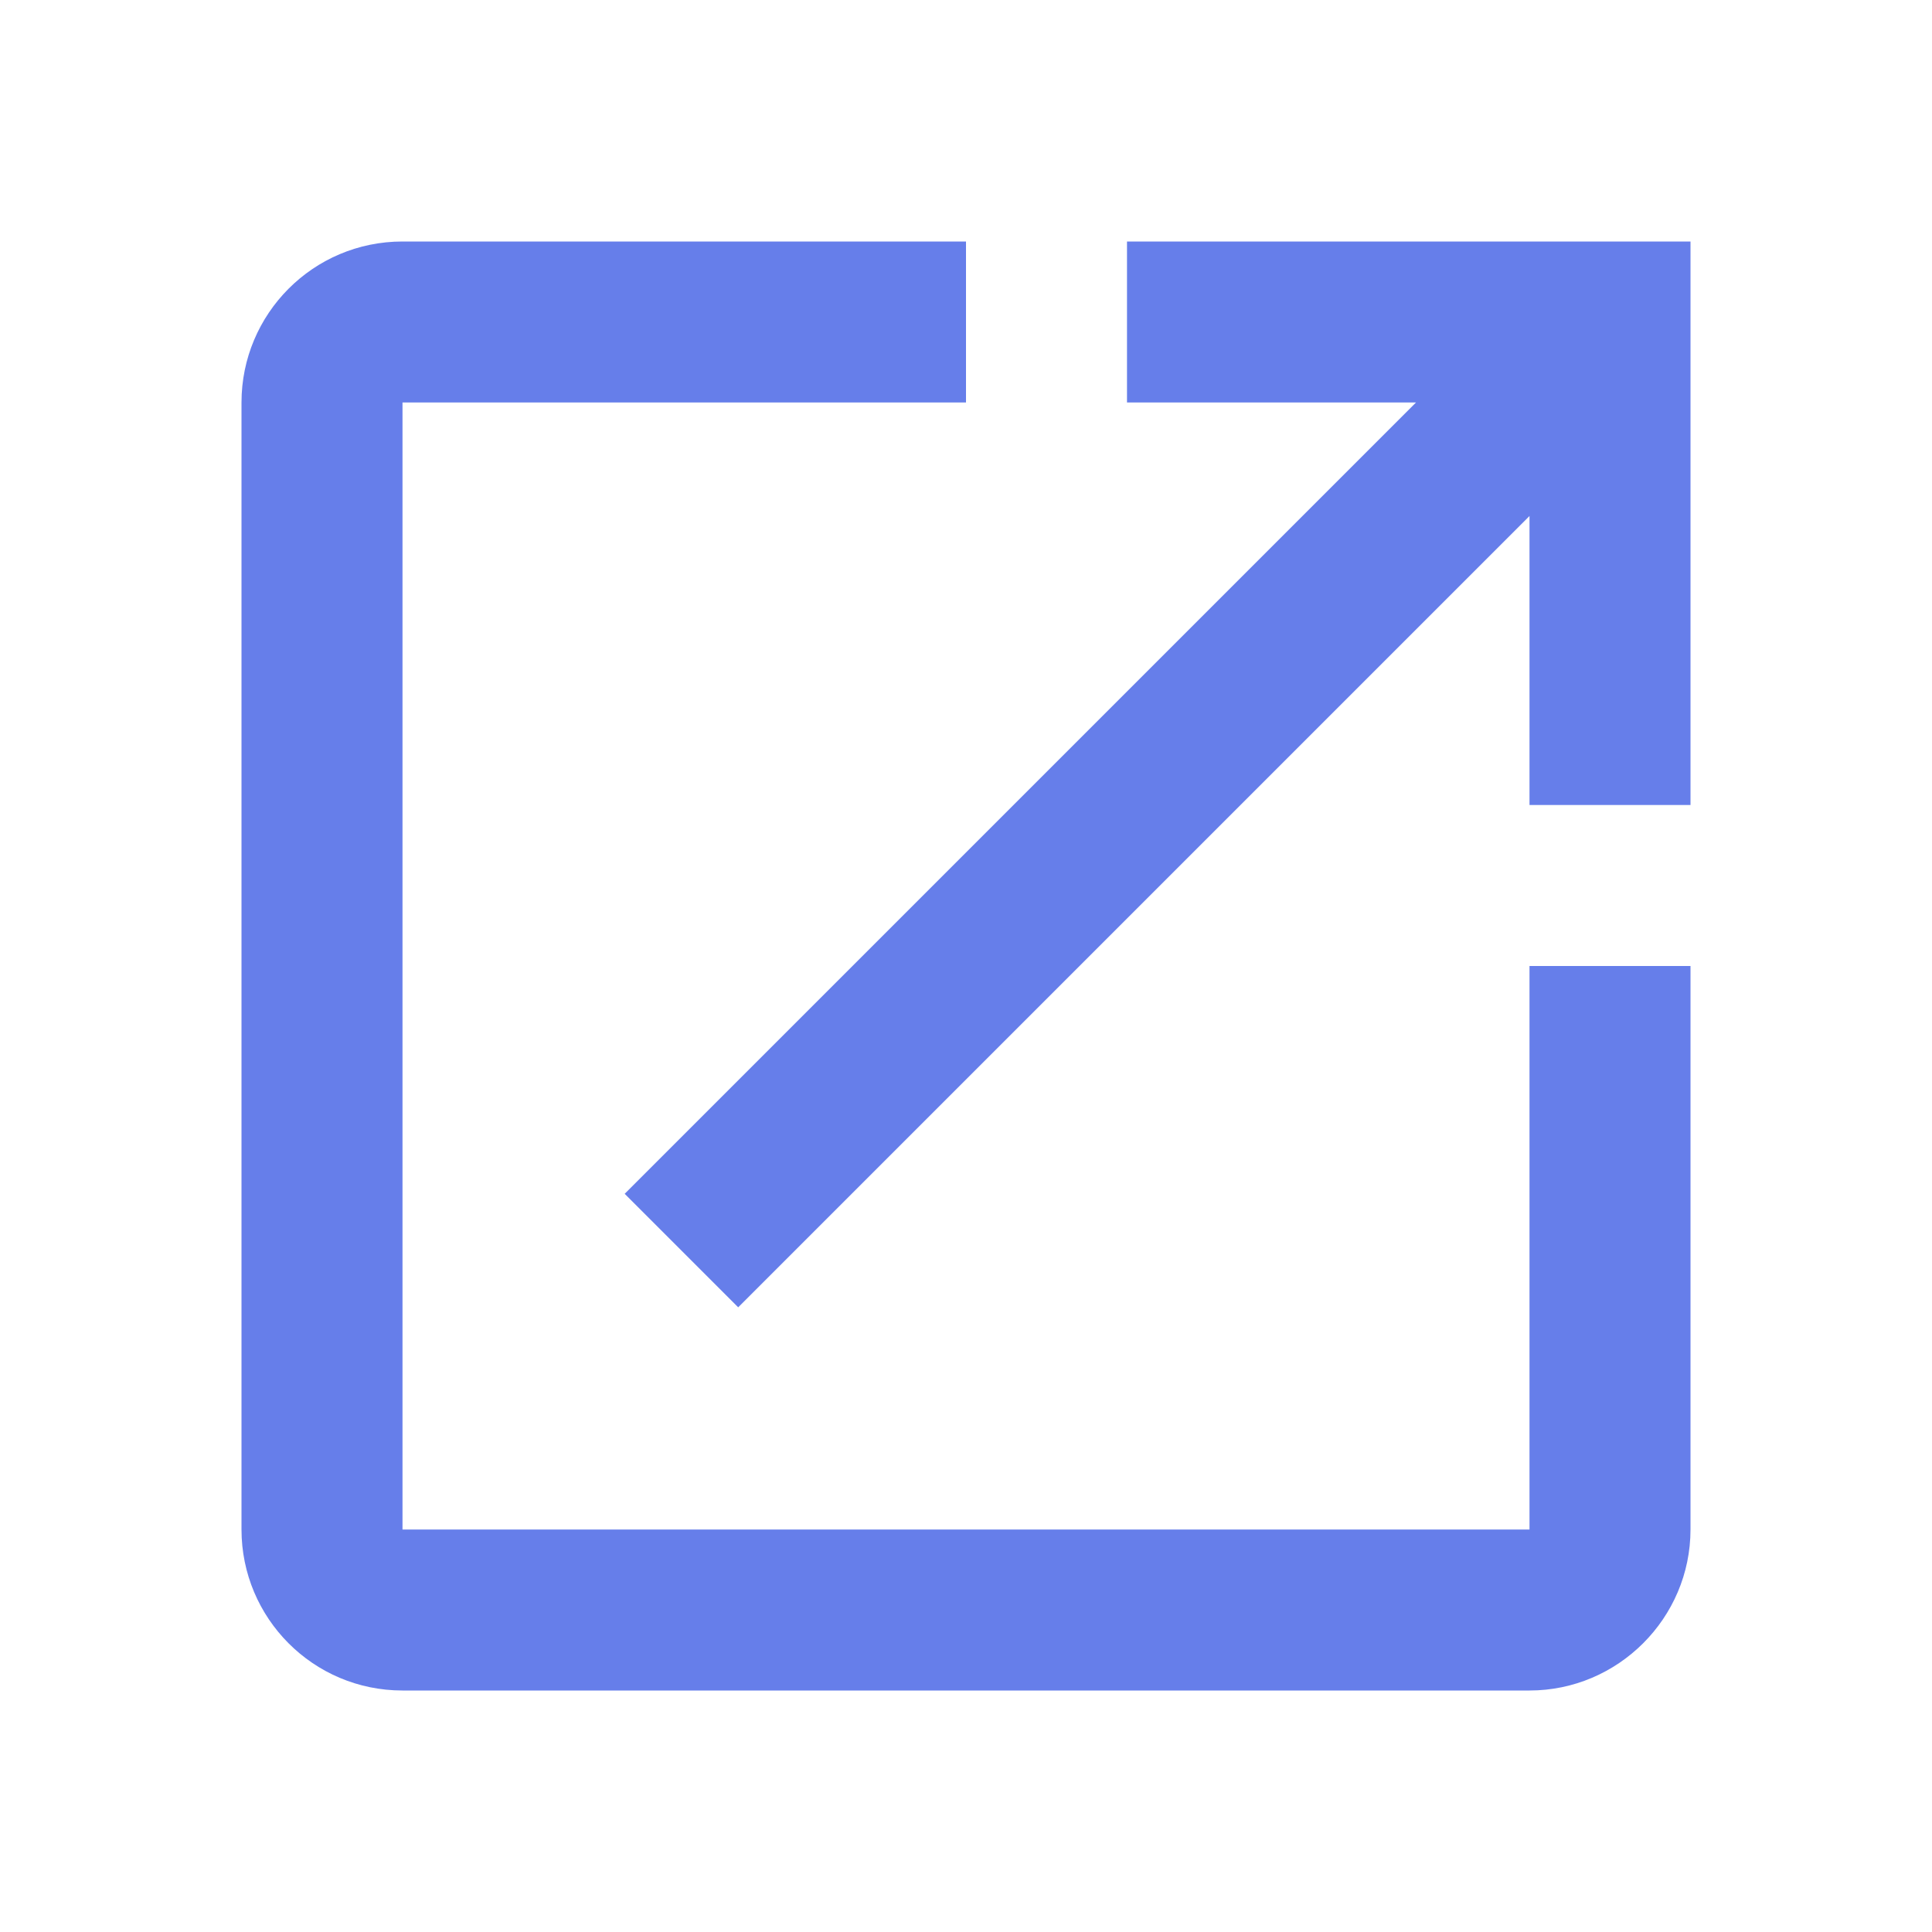
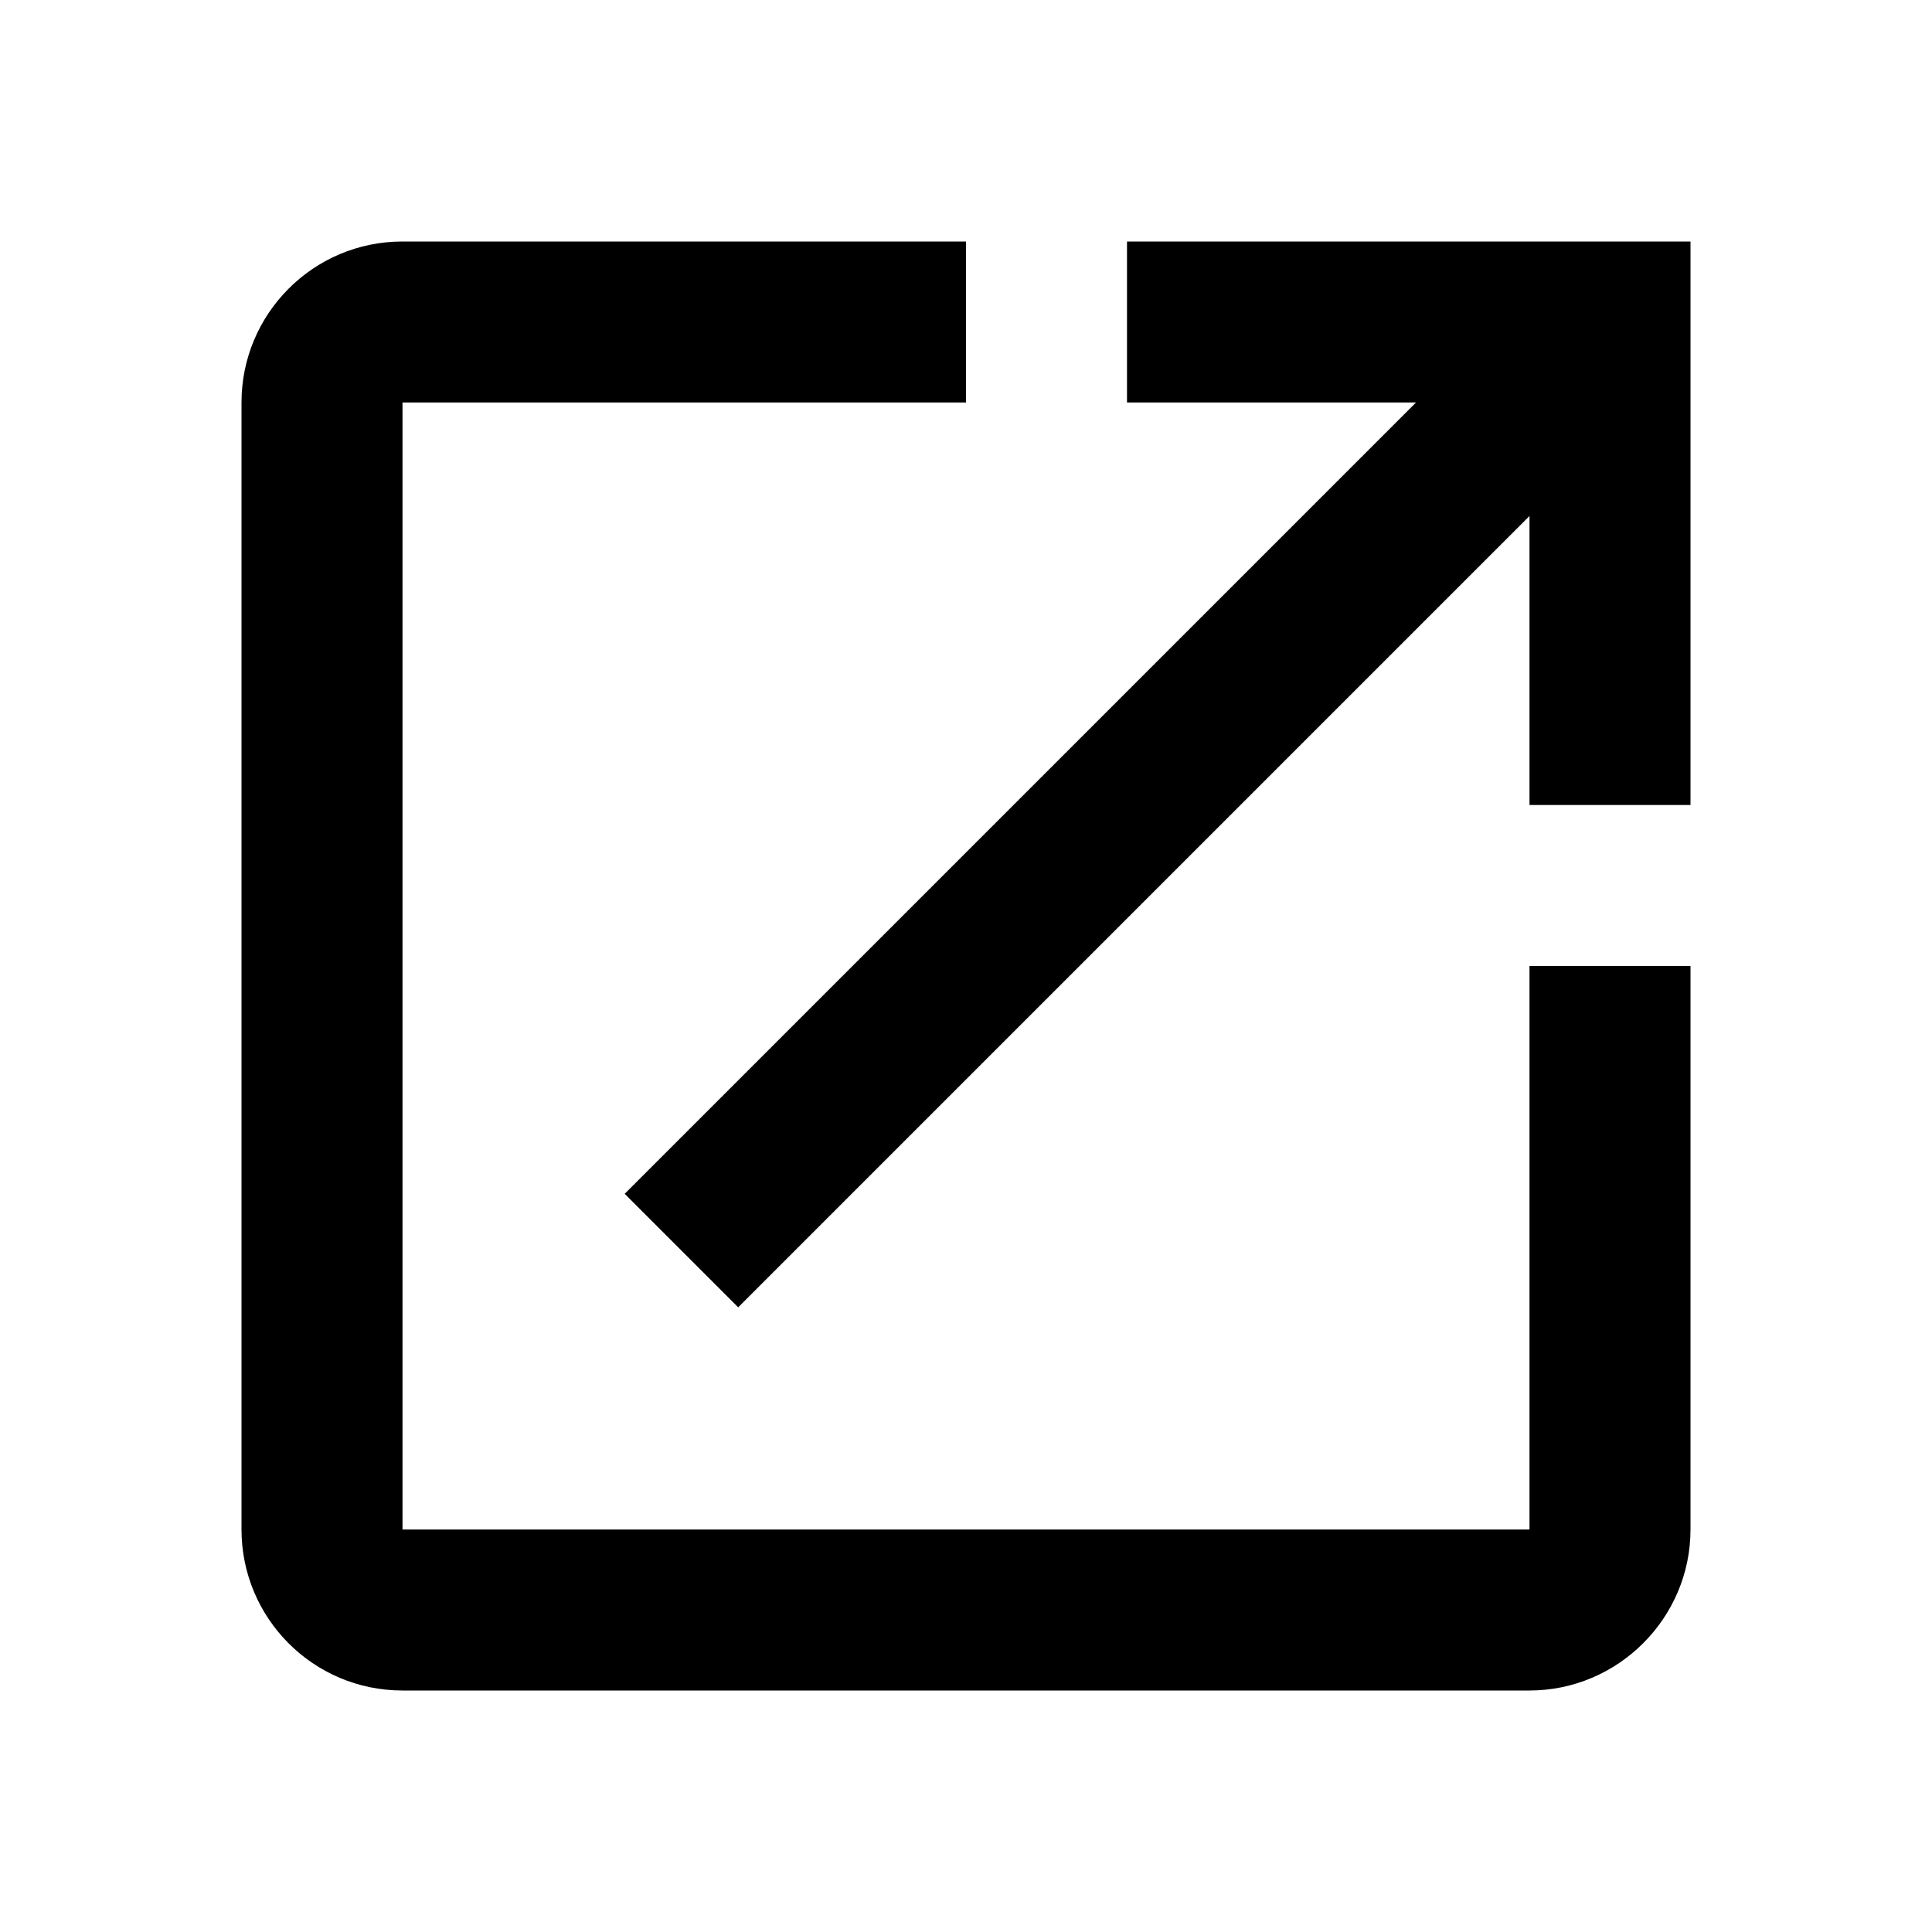
<svg xmlns="http://www.w3.org/2000/svg" viewBox="0 0 24 24">
  <path d="M0 0h24v24H0z" fill="none" />
-   <path d="M19 19H5V5h7V3H5c-1.11 0-2 .9-2 2v14c0 1.1.89 2 2 2h14c1.1 0 2-.9 2-2v-7h-2v7zM14 3v2h3.59l-9.83 9.83 1.41 1.41L19 6.41V10h2V3h-7z" fill="#667EEA" />
+   <path d="M19 19H5V5h7V3H5c-1.11 0-2 .9-2 2v14c0 1.1.89 2 2 2h14c1.1 0 2-.9 2-2v-7h-2v7zM14 3v2h3.59l-9.83 9.83 1.41 1.41L19 6.41V10h2V3h-7z" fill="currentColor" />
</svg>
